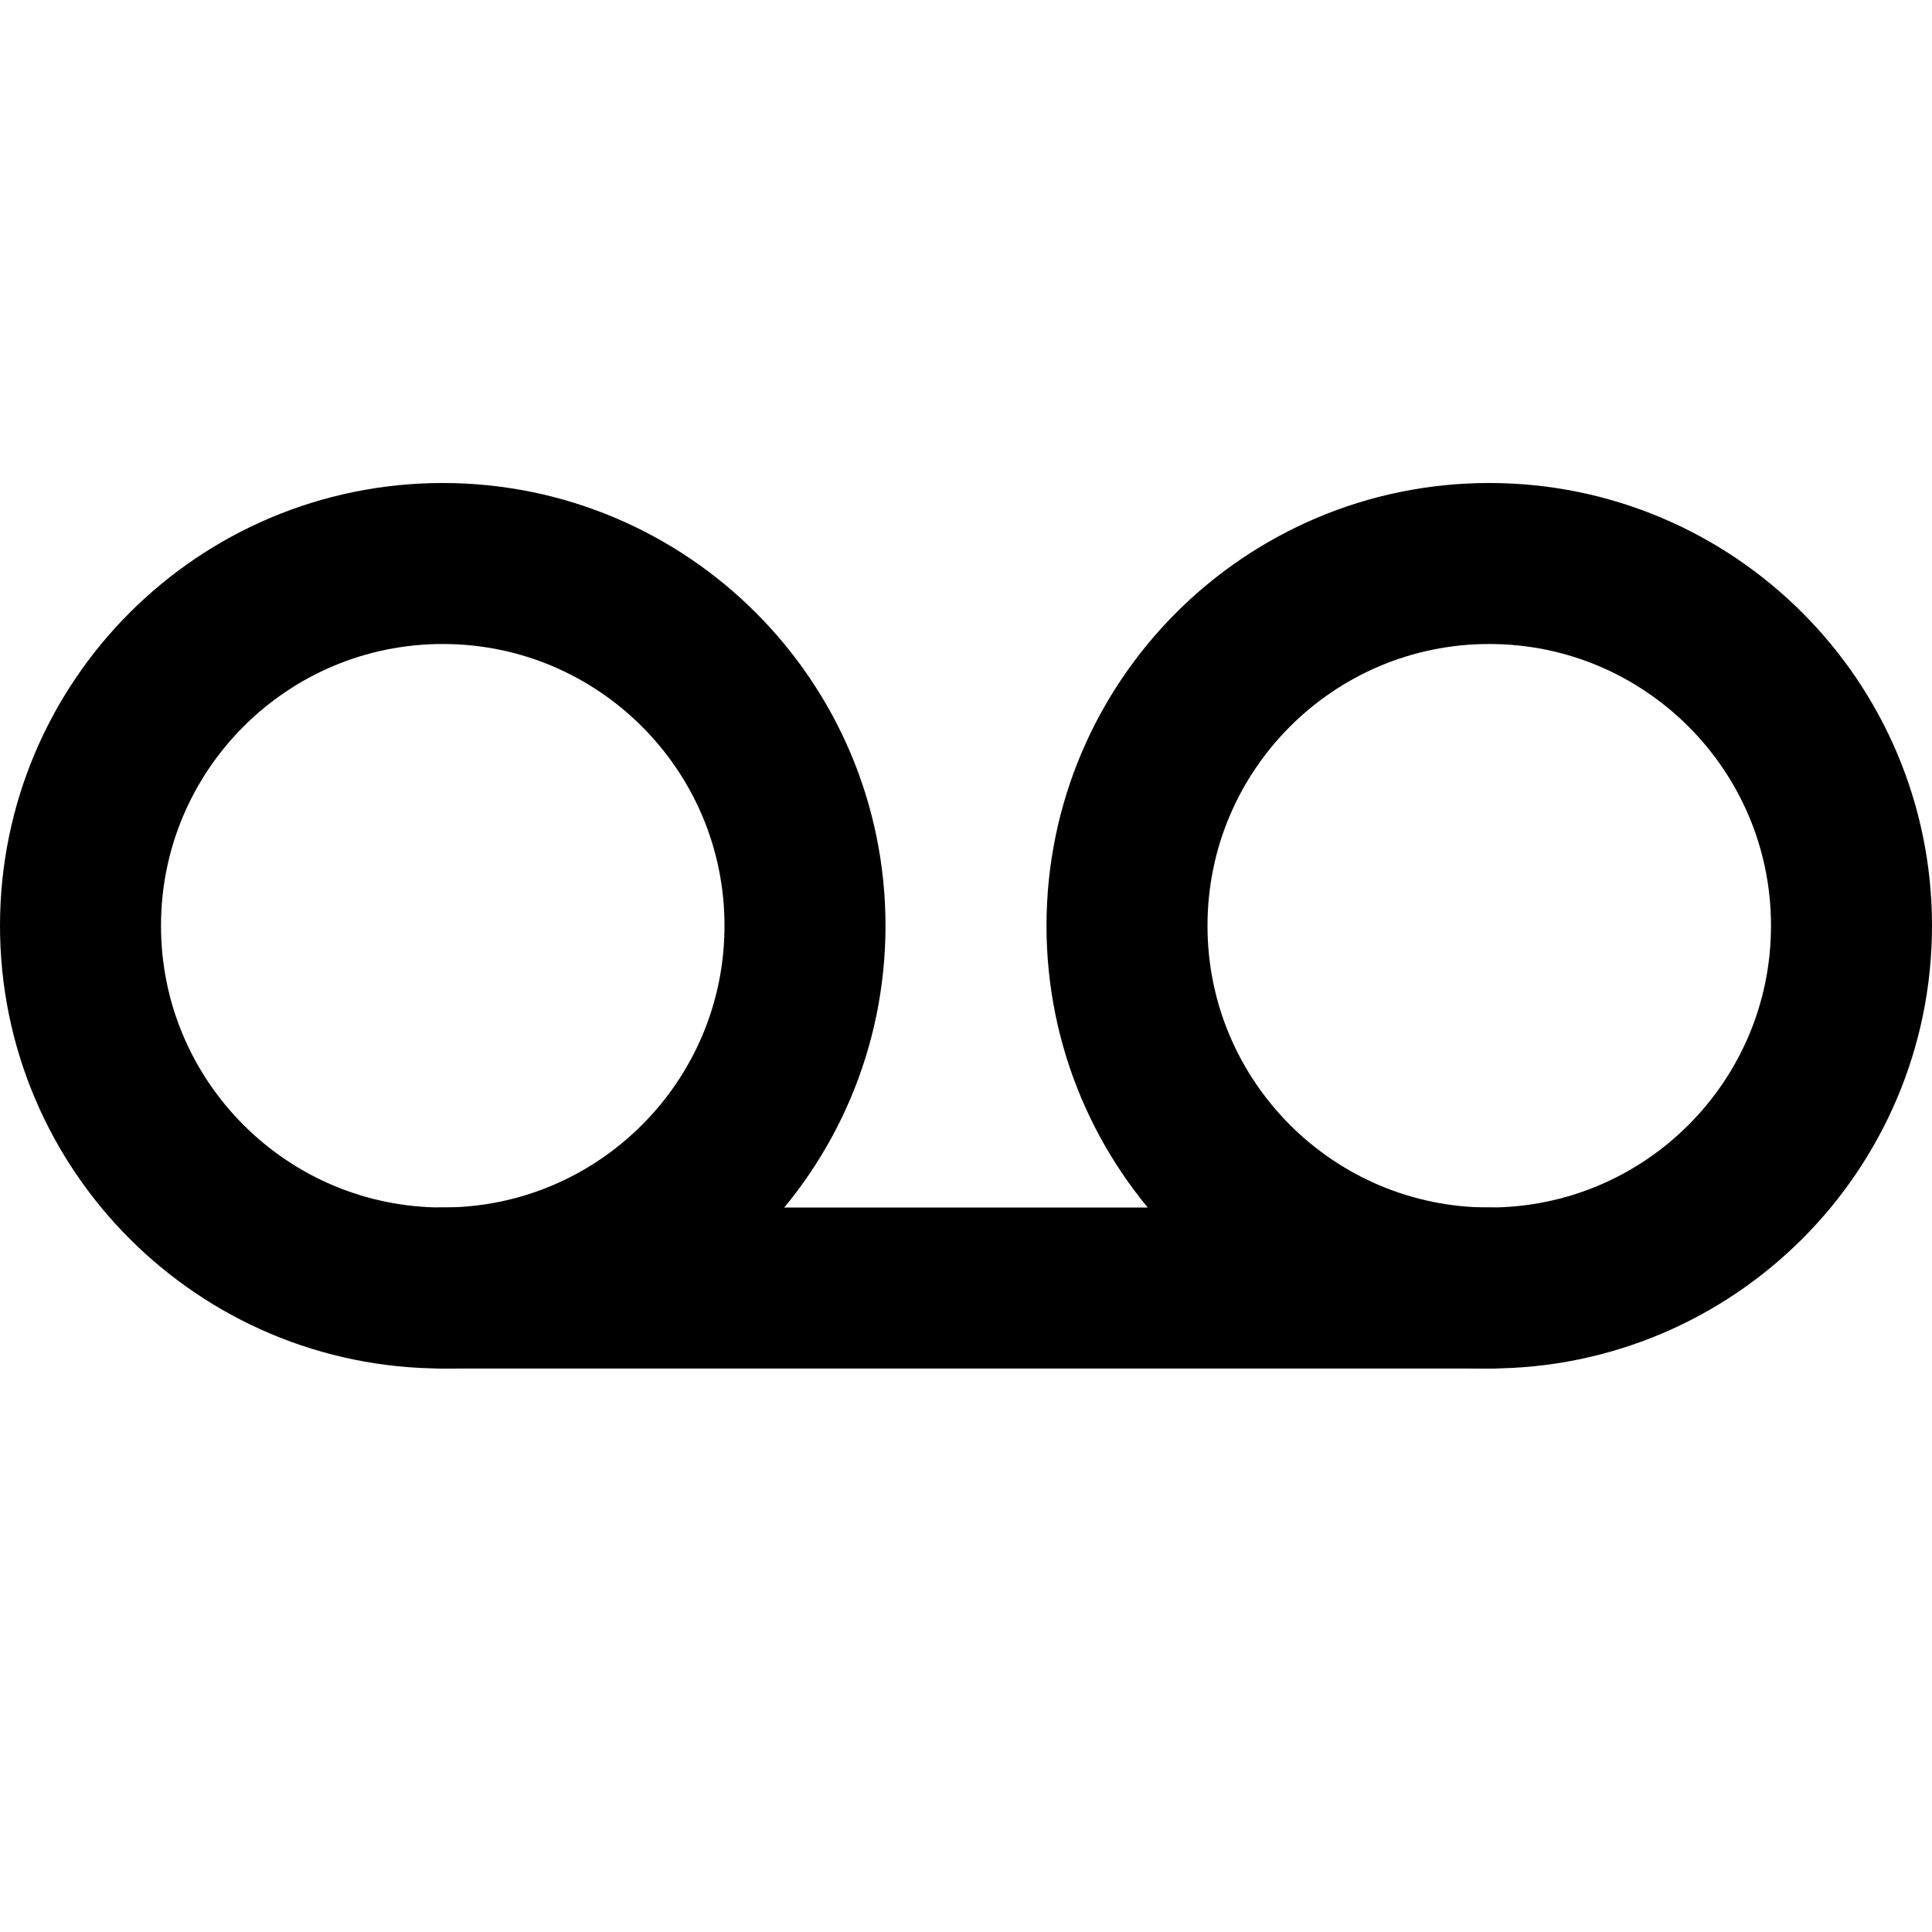
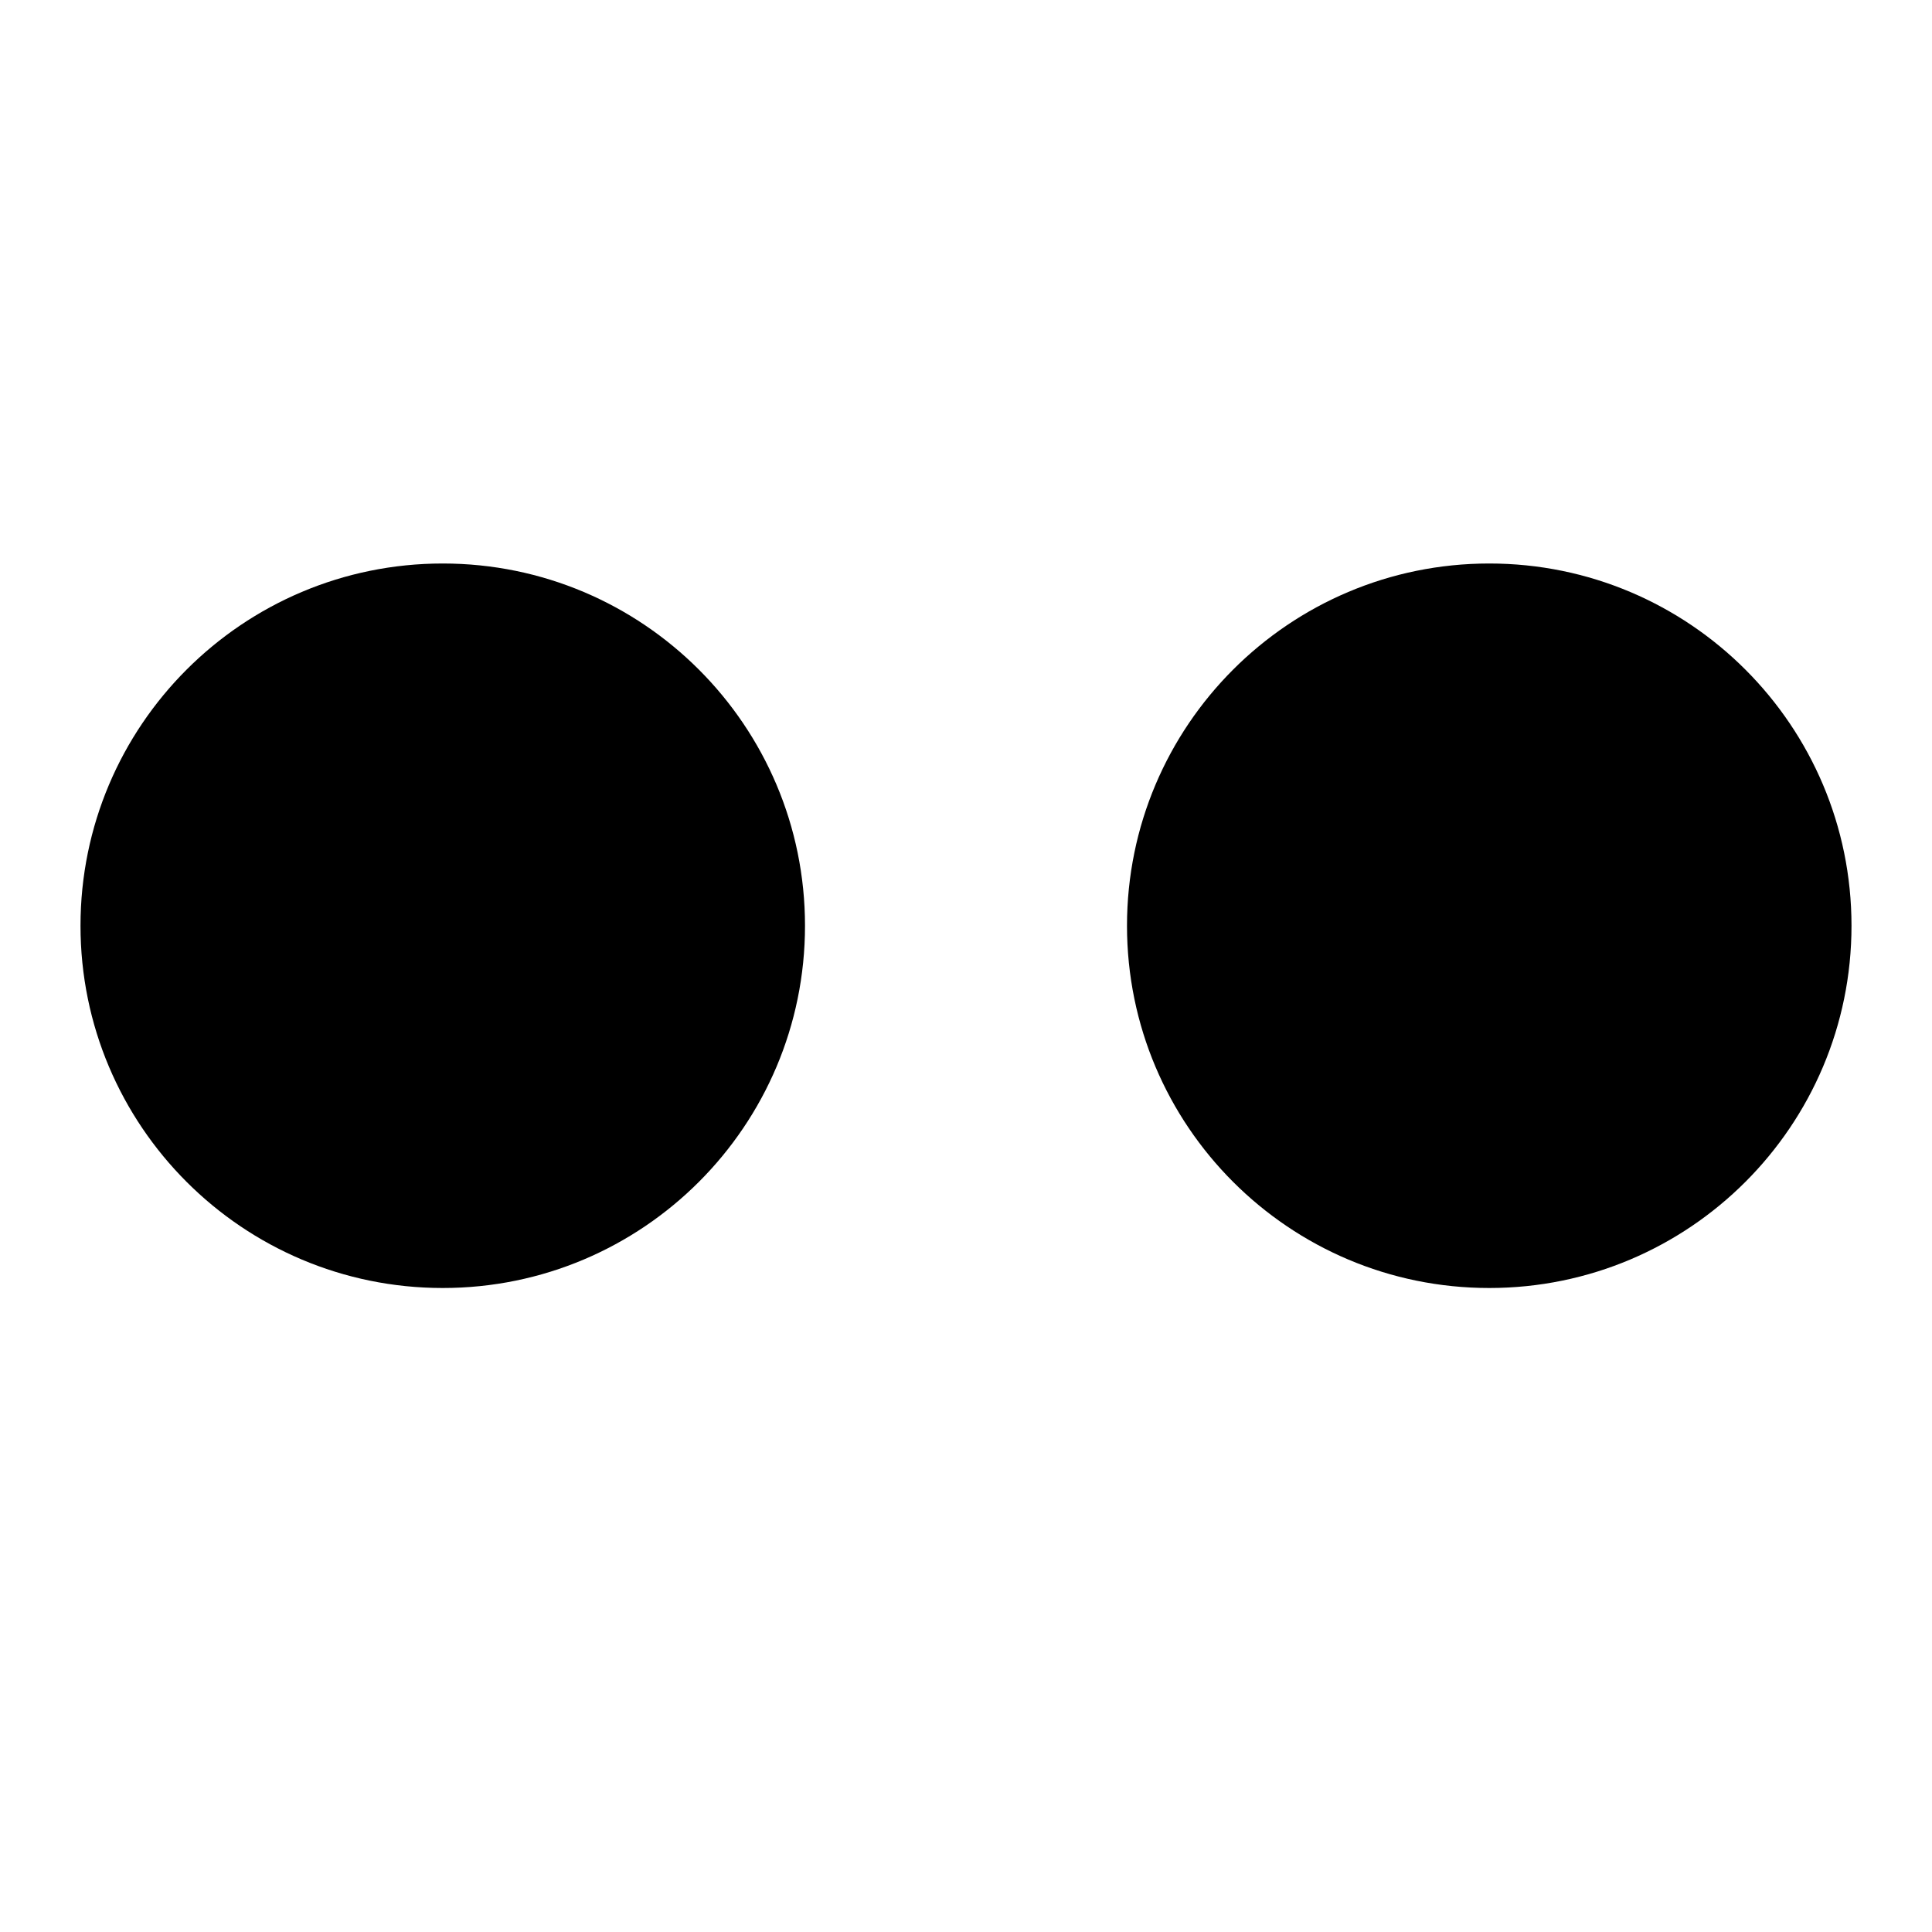
- <svg xmlns="http://www.w3.org/2000/svg" width="24" height="24" viewBox="0 0 24 24" fill="none">
-   <path d="M5.5 16C7.985 16 10 13.985 10 11.5C10 9.015 7.985 7 5.5 7C3.015 7 1 9.015 1 11.5C1 13.985 3.015 16 5.5 16Z" stroke="black" stroke-width="2" stroke-linecap="round" stroke-linejoin="round" />
-   <path d="M18.5 16C20.985 16 23 13.985 23 11.5C23 9.015 20.985 7 18.5 7C16.015 7 14 9.015 14 11.5C14 13.985 16.015 16 18.5 16Z" stroke="black" stroke-width="2" stroke-linecap="round" stroke-linejoin="round" />
-   <path d="M5.5 16H18.5" stroke="black" stroke-width="2" stroke-linecap="round" stroke-linejoin="round" />
+ <svg xmlns="http://www.w3.org/2000/svg" width="24" height="24" viewBox="0 0 24 24">
+   <path d="M5.5 16C7.985 16 10 13.985 10 11.5C10 9.015 7.985 7 5.5 7C3.015 7 1 9.015 1 11.5C1 13.985 3.015 16 5.5 16Z" />
+   <path d="M18.5 16C20.985 16 23 13.985 23 11.5C23 9.015 20.985 7 18.5 7C16.015 7 14 9.015 14 11.5C14 13.985 16.015 16 18.5 16Z" />
+   <path d="M5.5 16H18.5" />
</svg>
